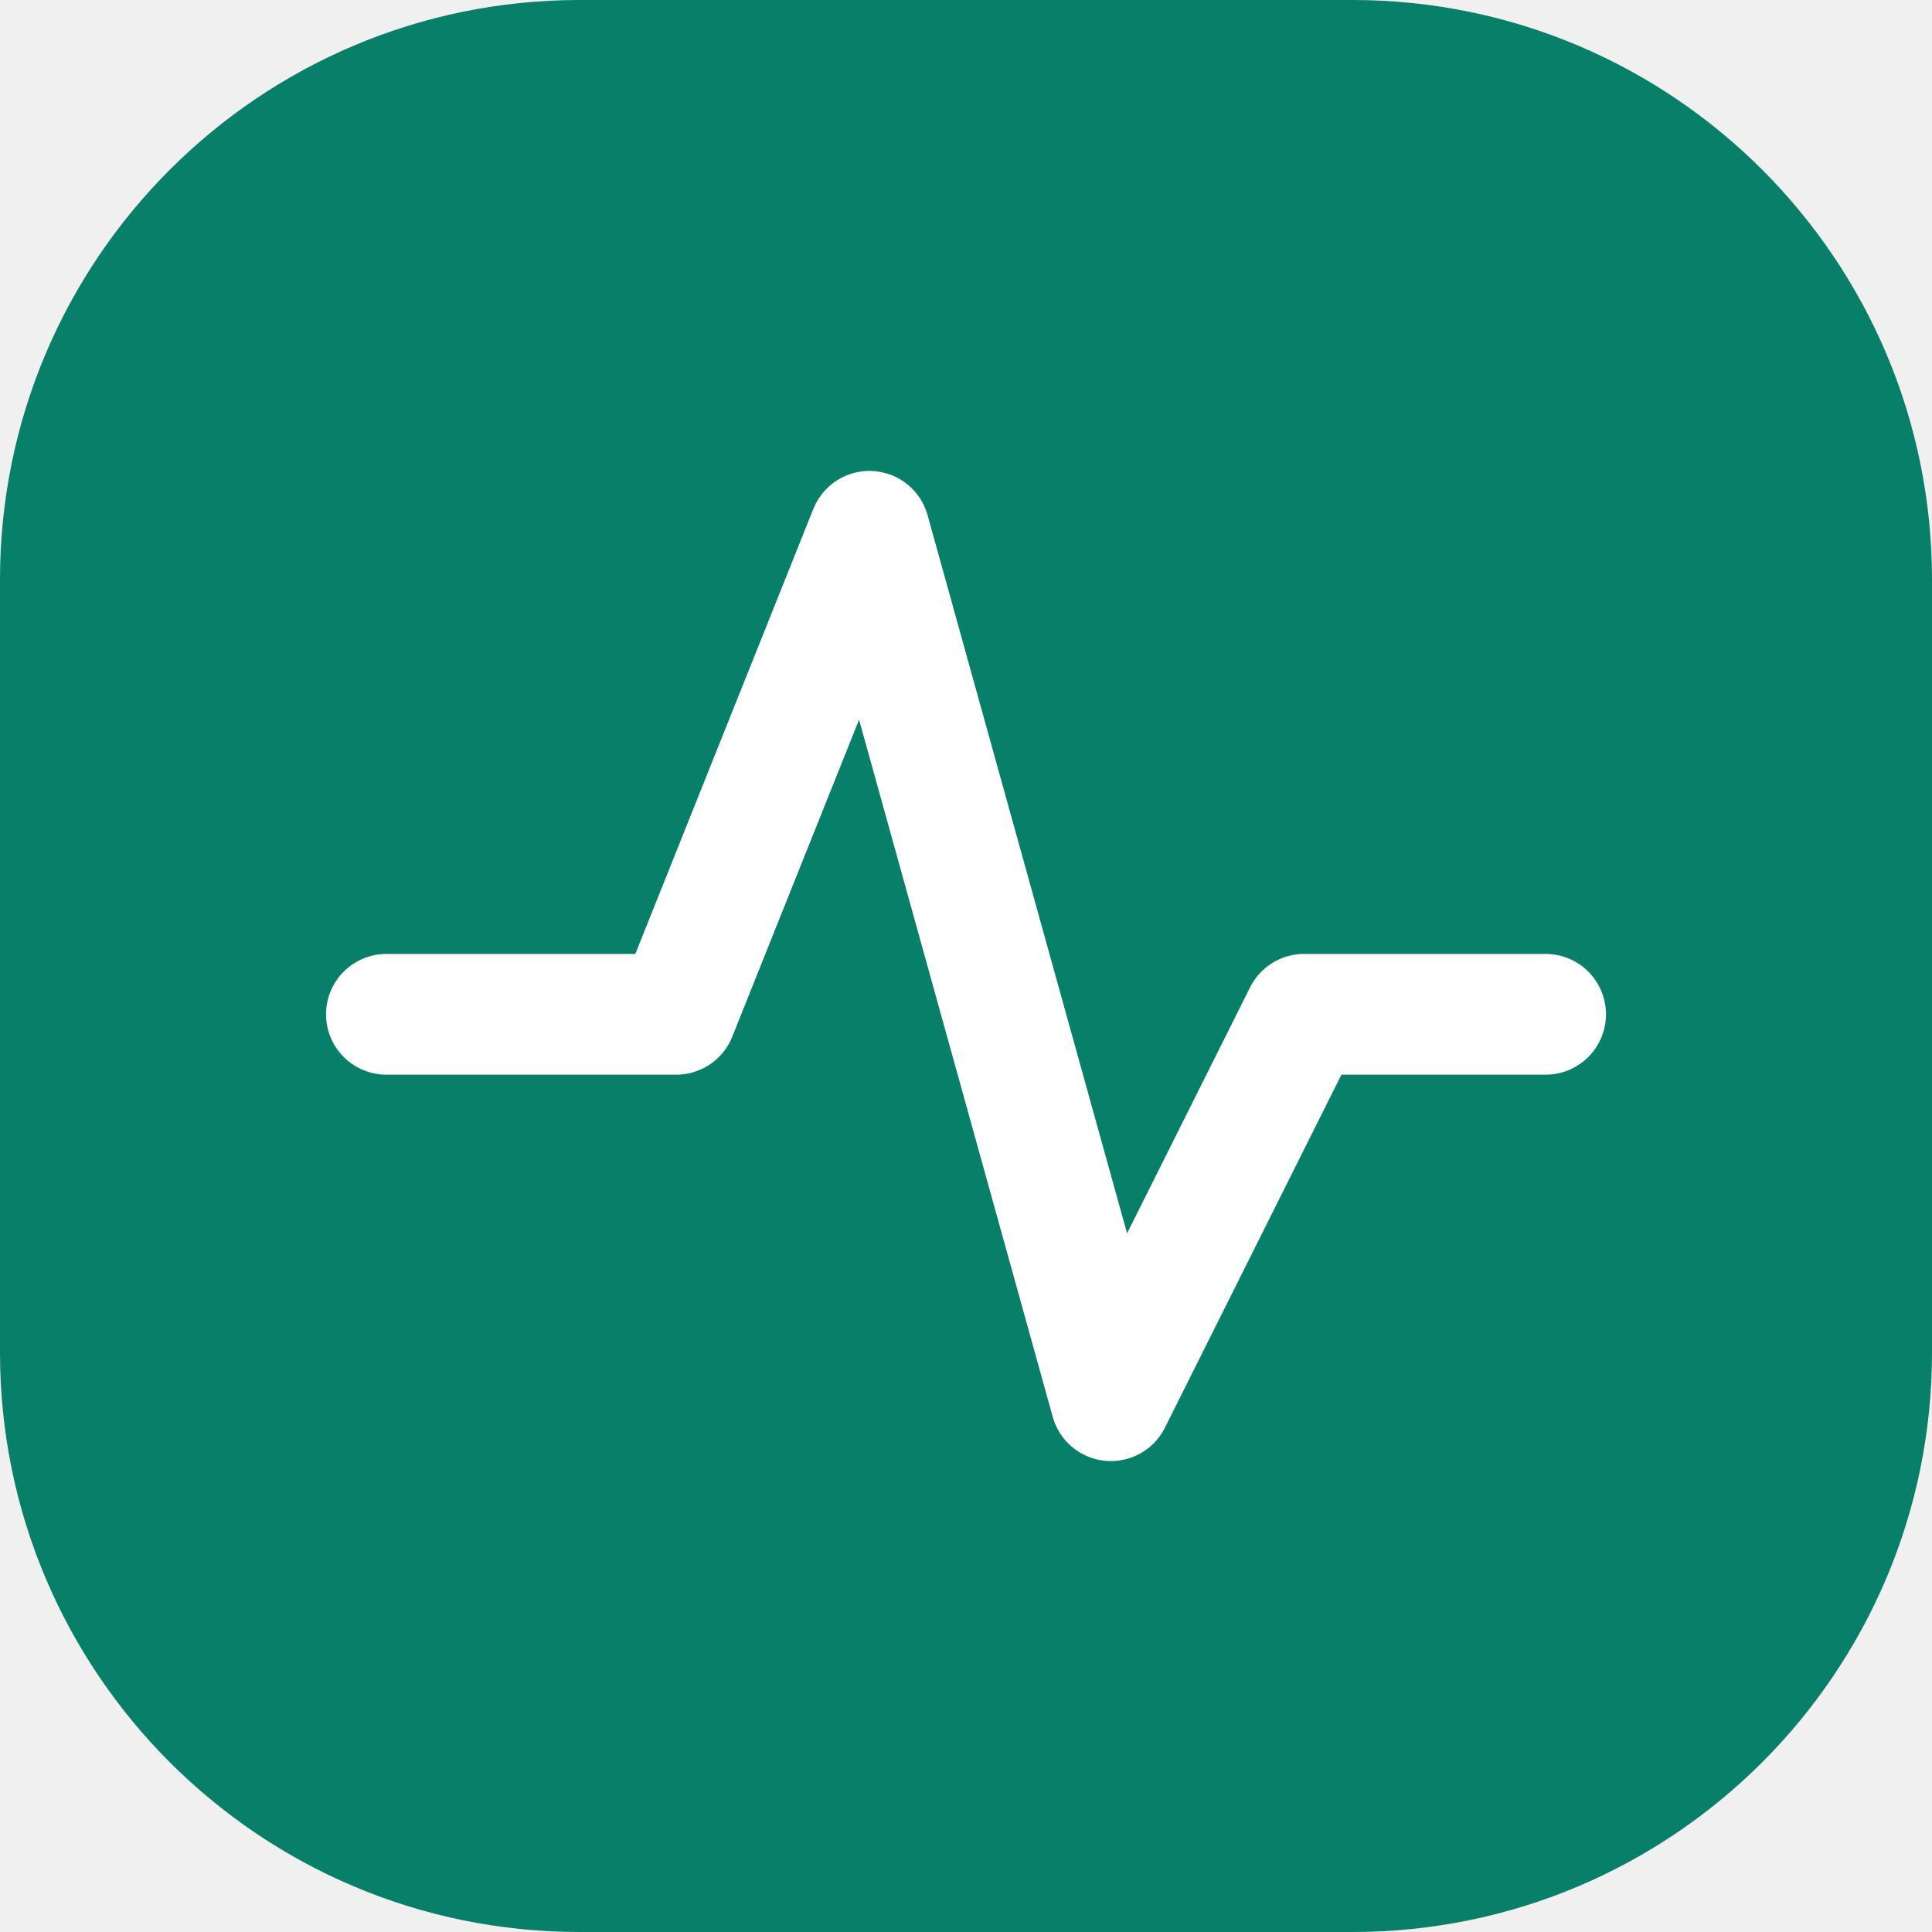
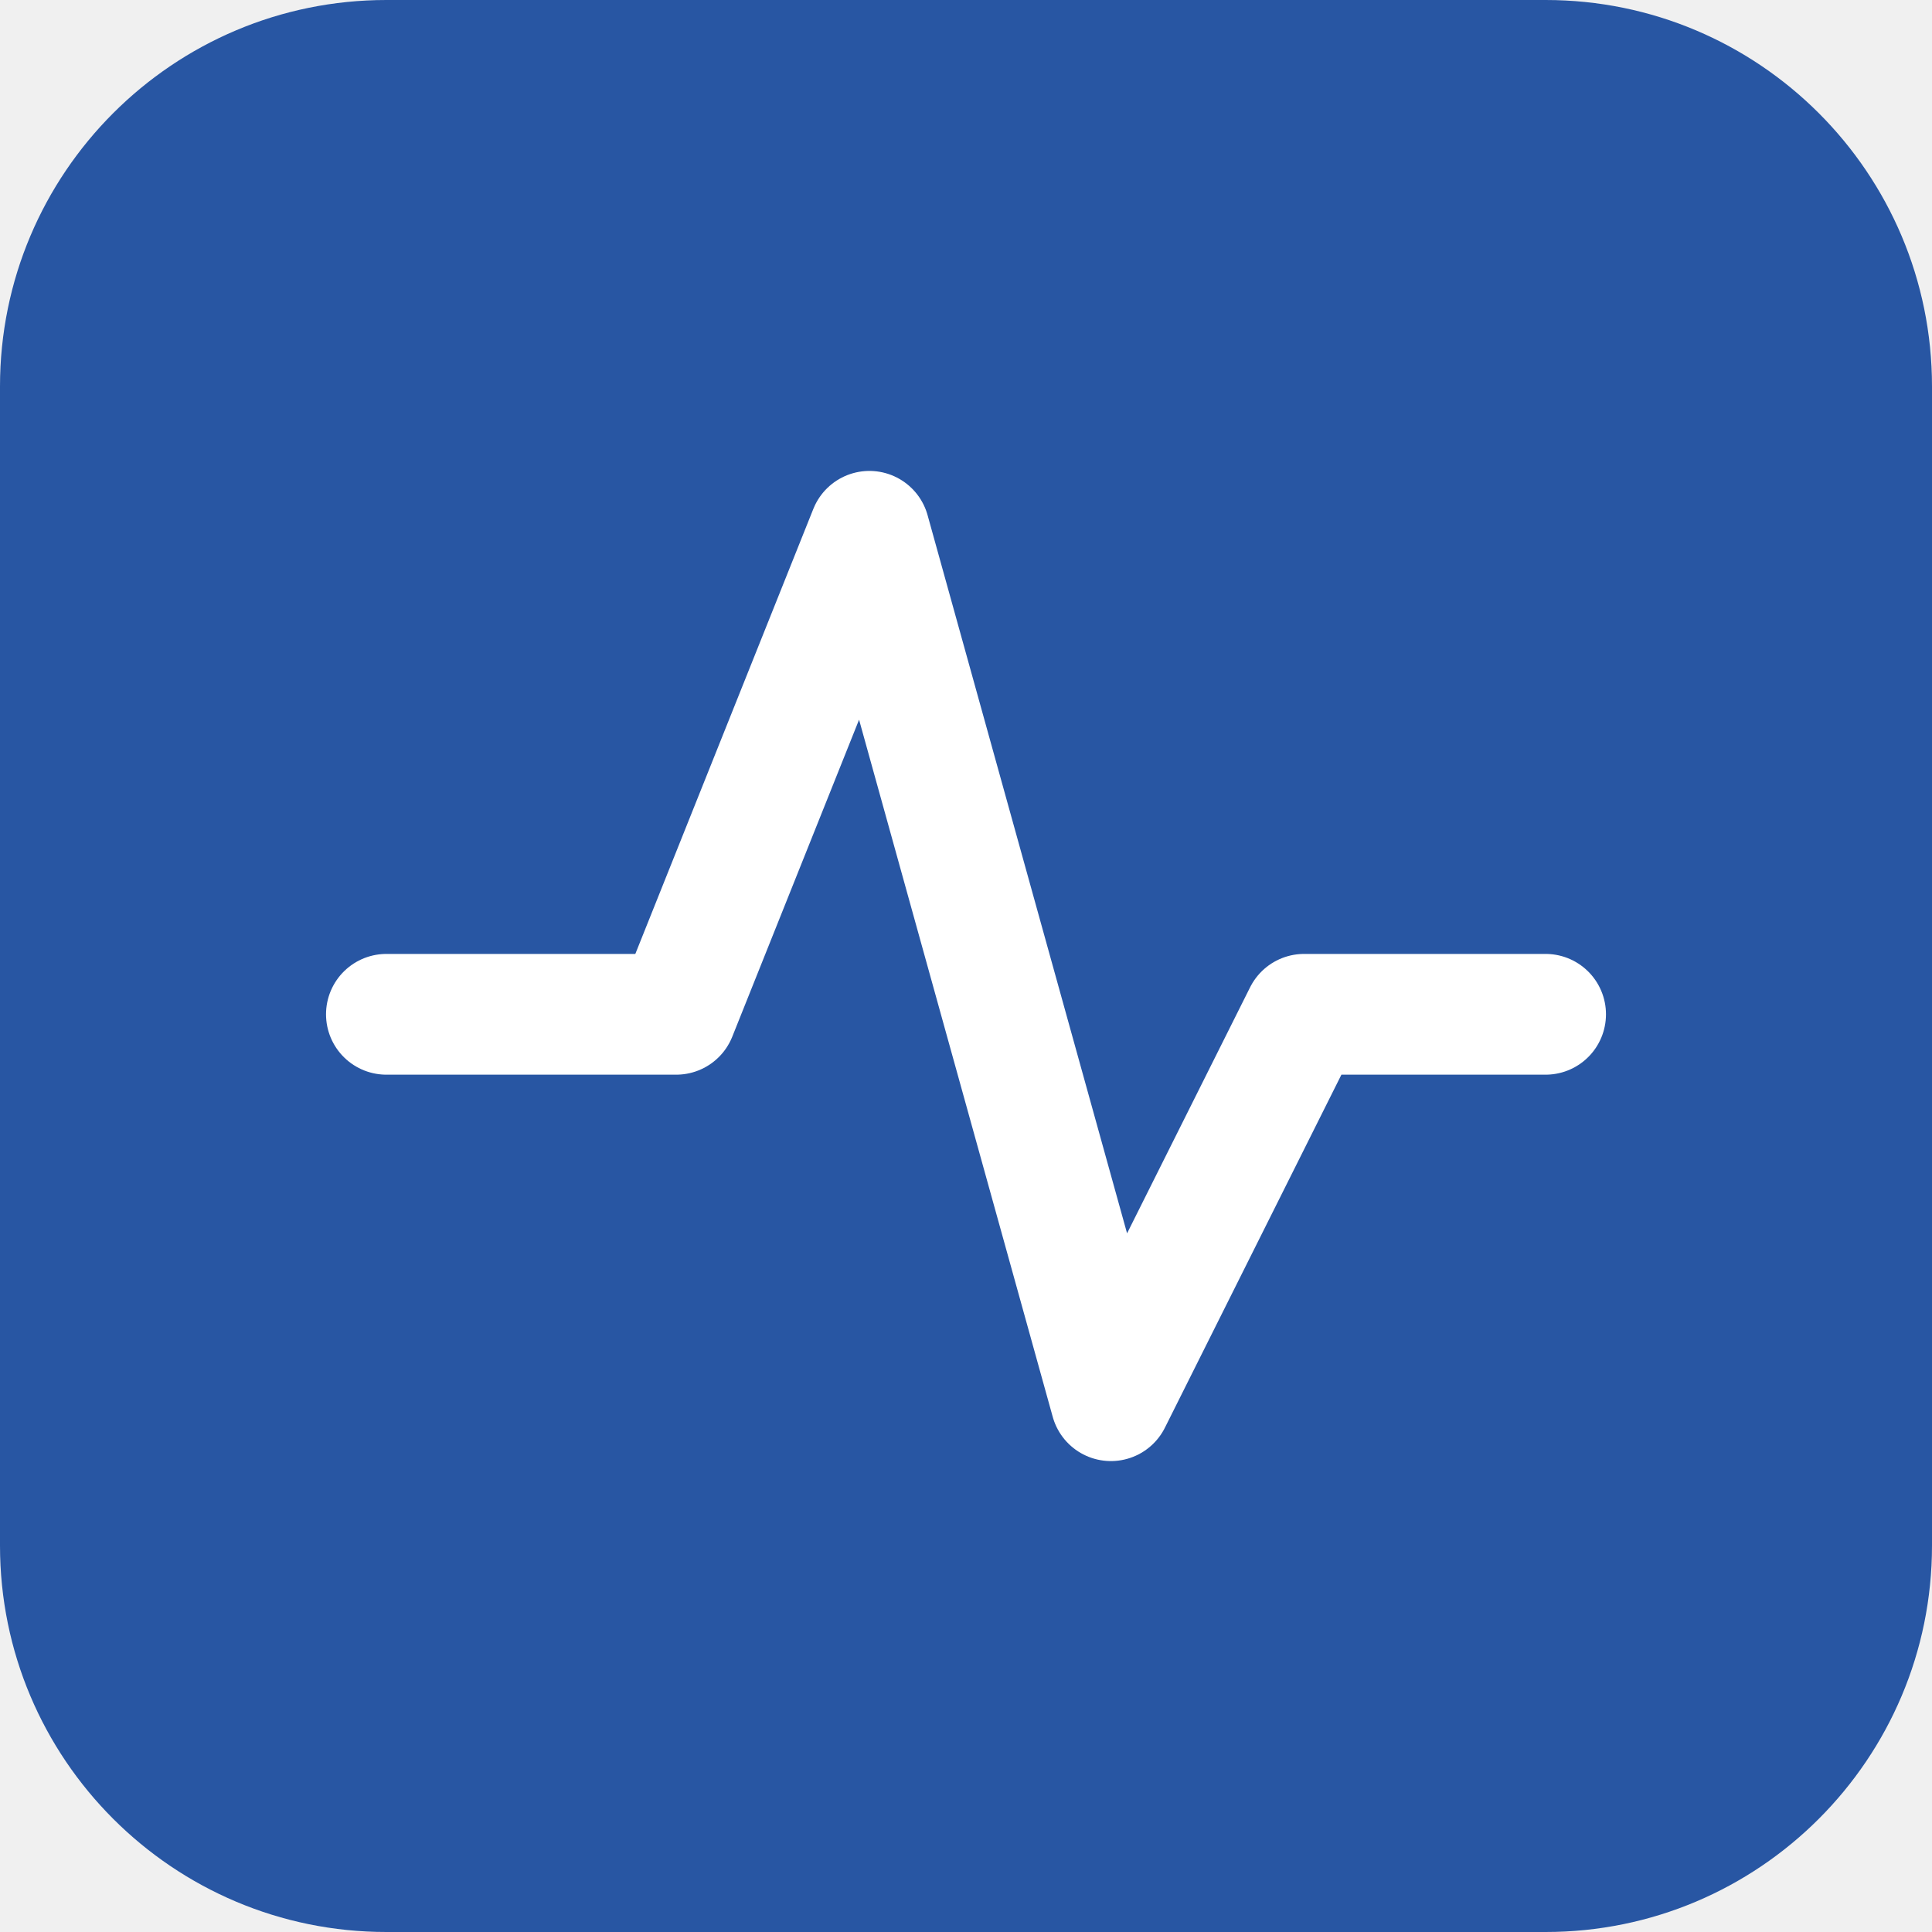
<svg xmlns="http://www.w3.org/2000/svg" viewBox="0 0 40 40">
-   <rect width="40" height="40" rx="12" fill="#087f68" />
+   <rect width="40" height="40" rx="8" fill="#2856a3" />
  <path d="M8 21h6l4-10 5 18 4-8h5" fill="none" stroke="white" stroke-width="2.5" stroke-linejoin="round" stroke-linecap="round" />
</svg>
